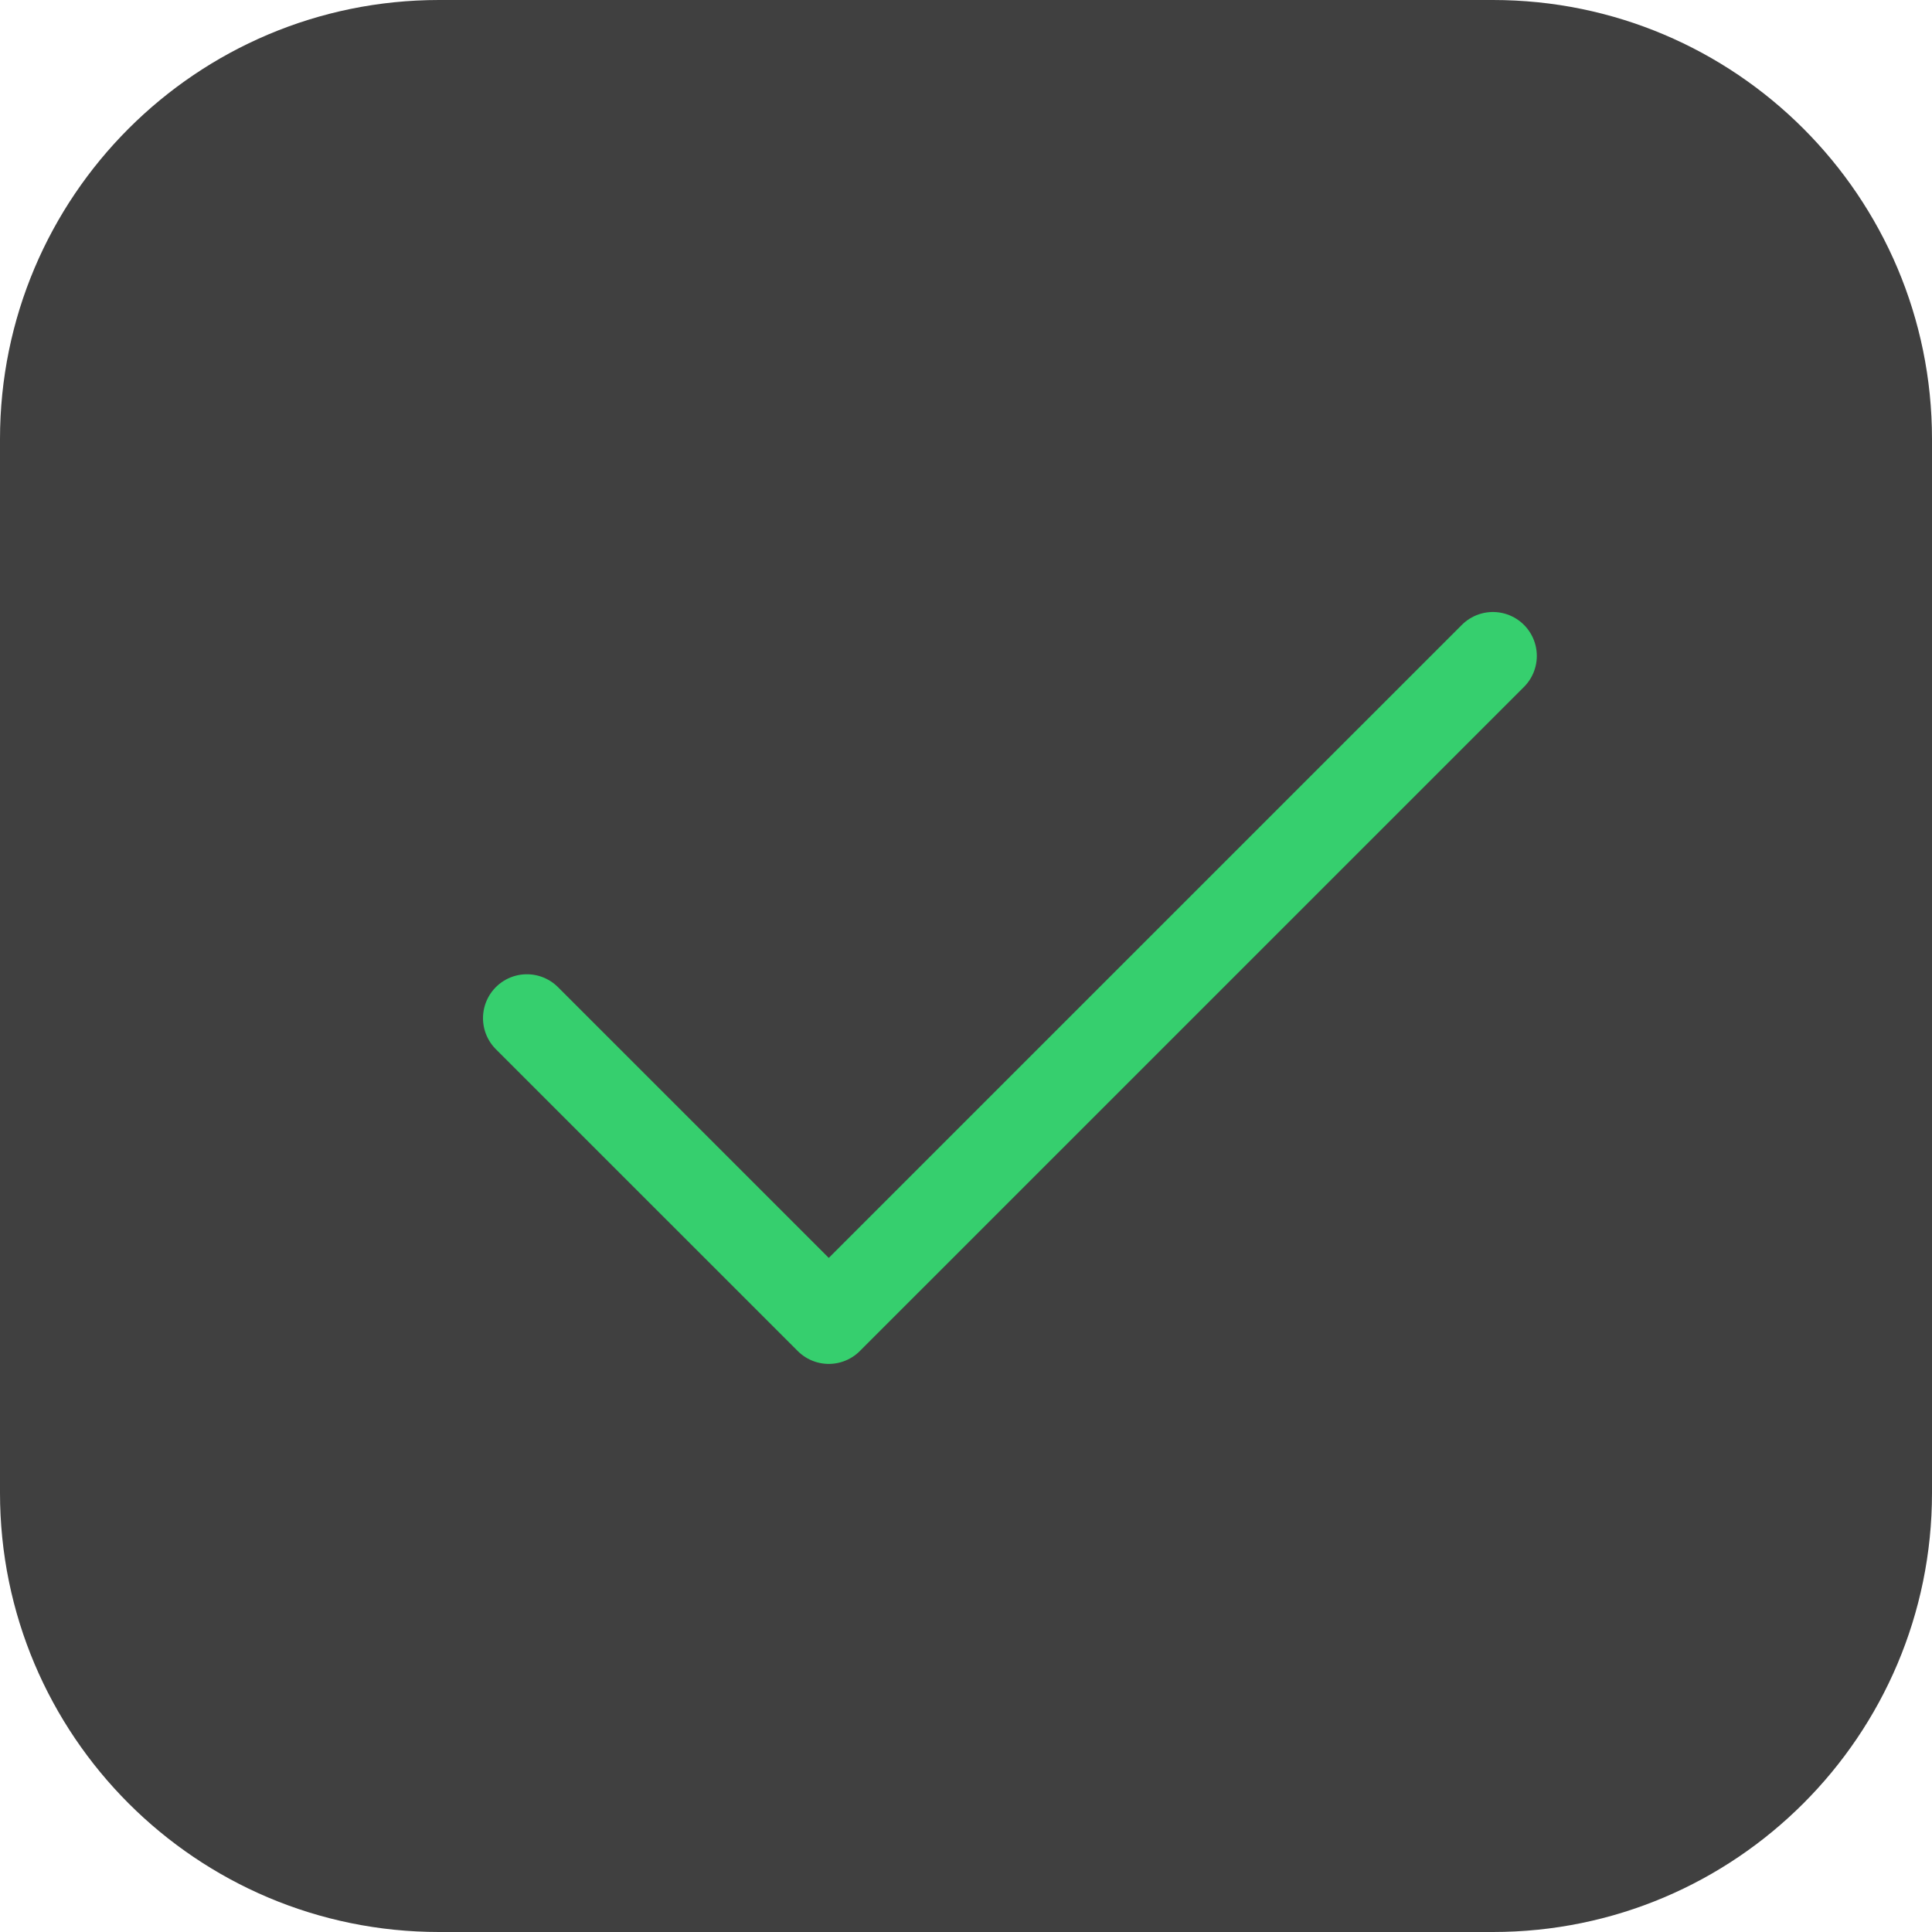
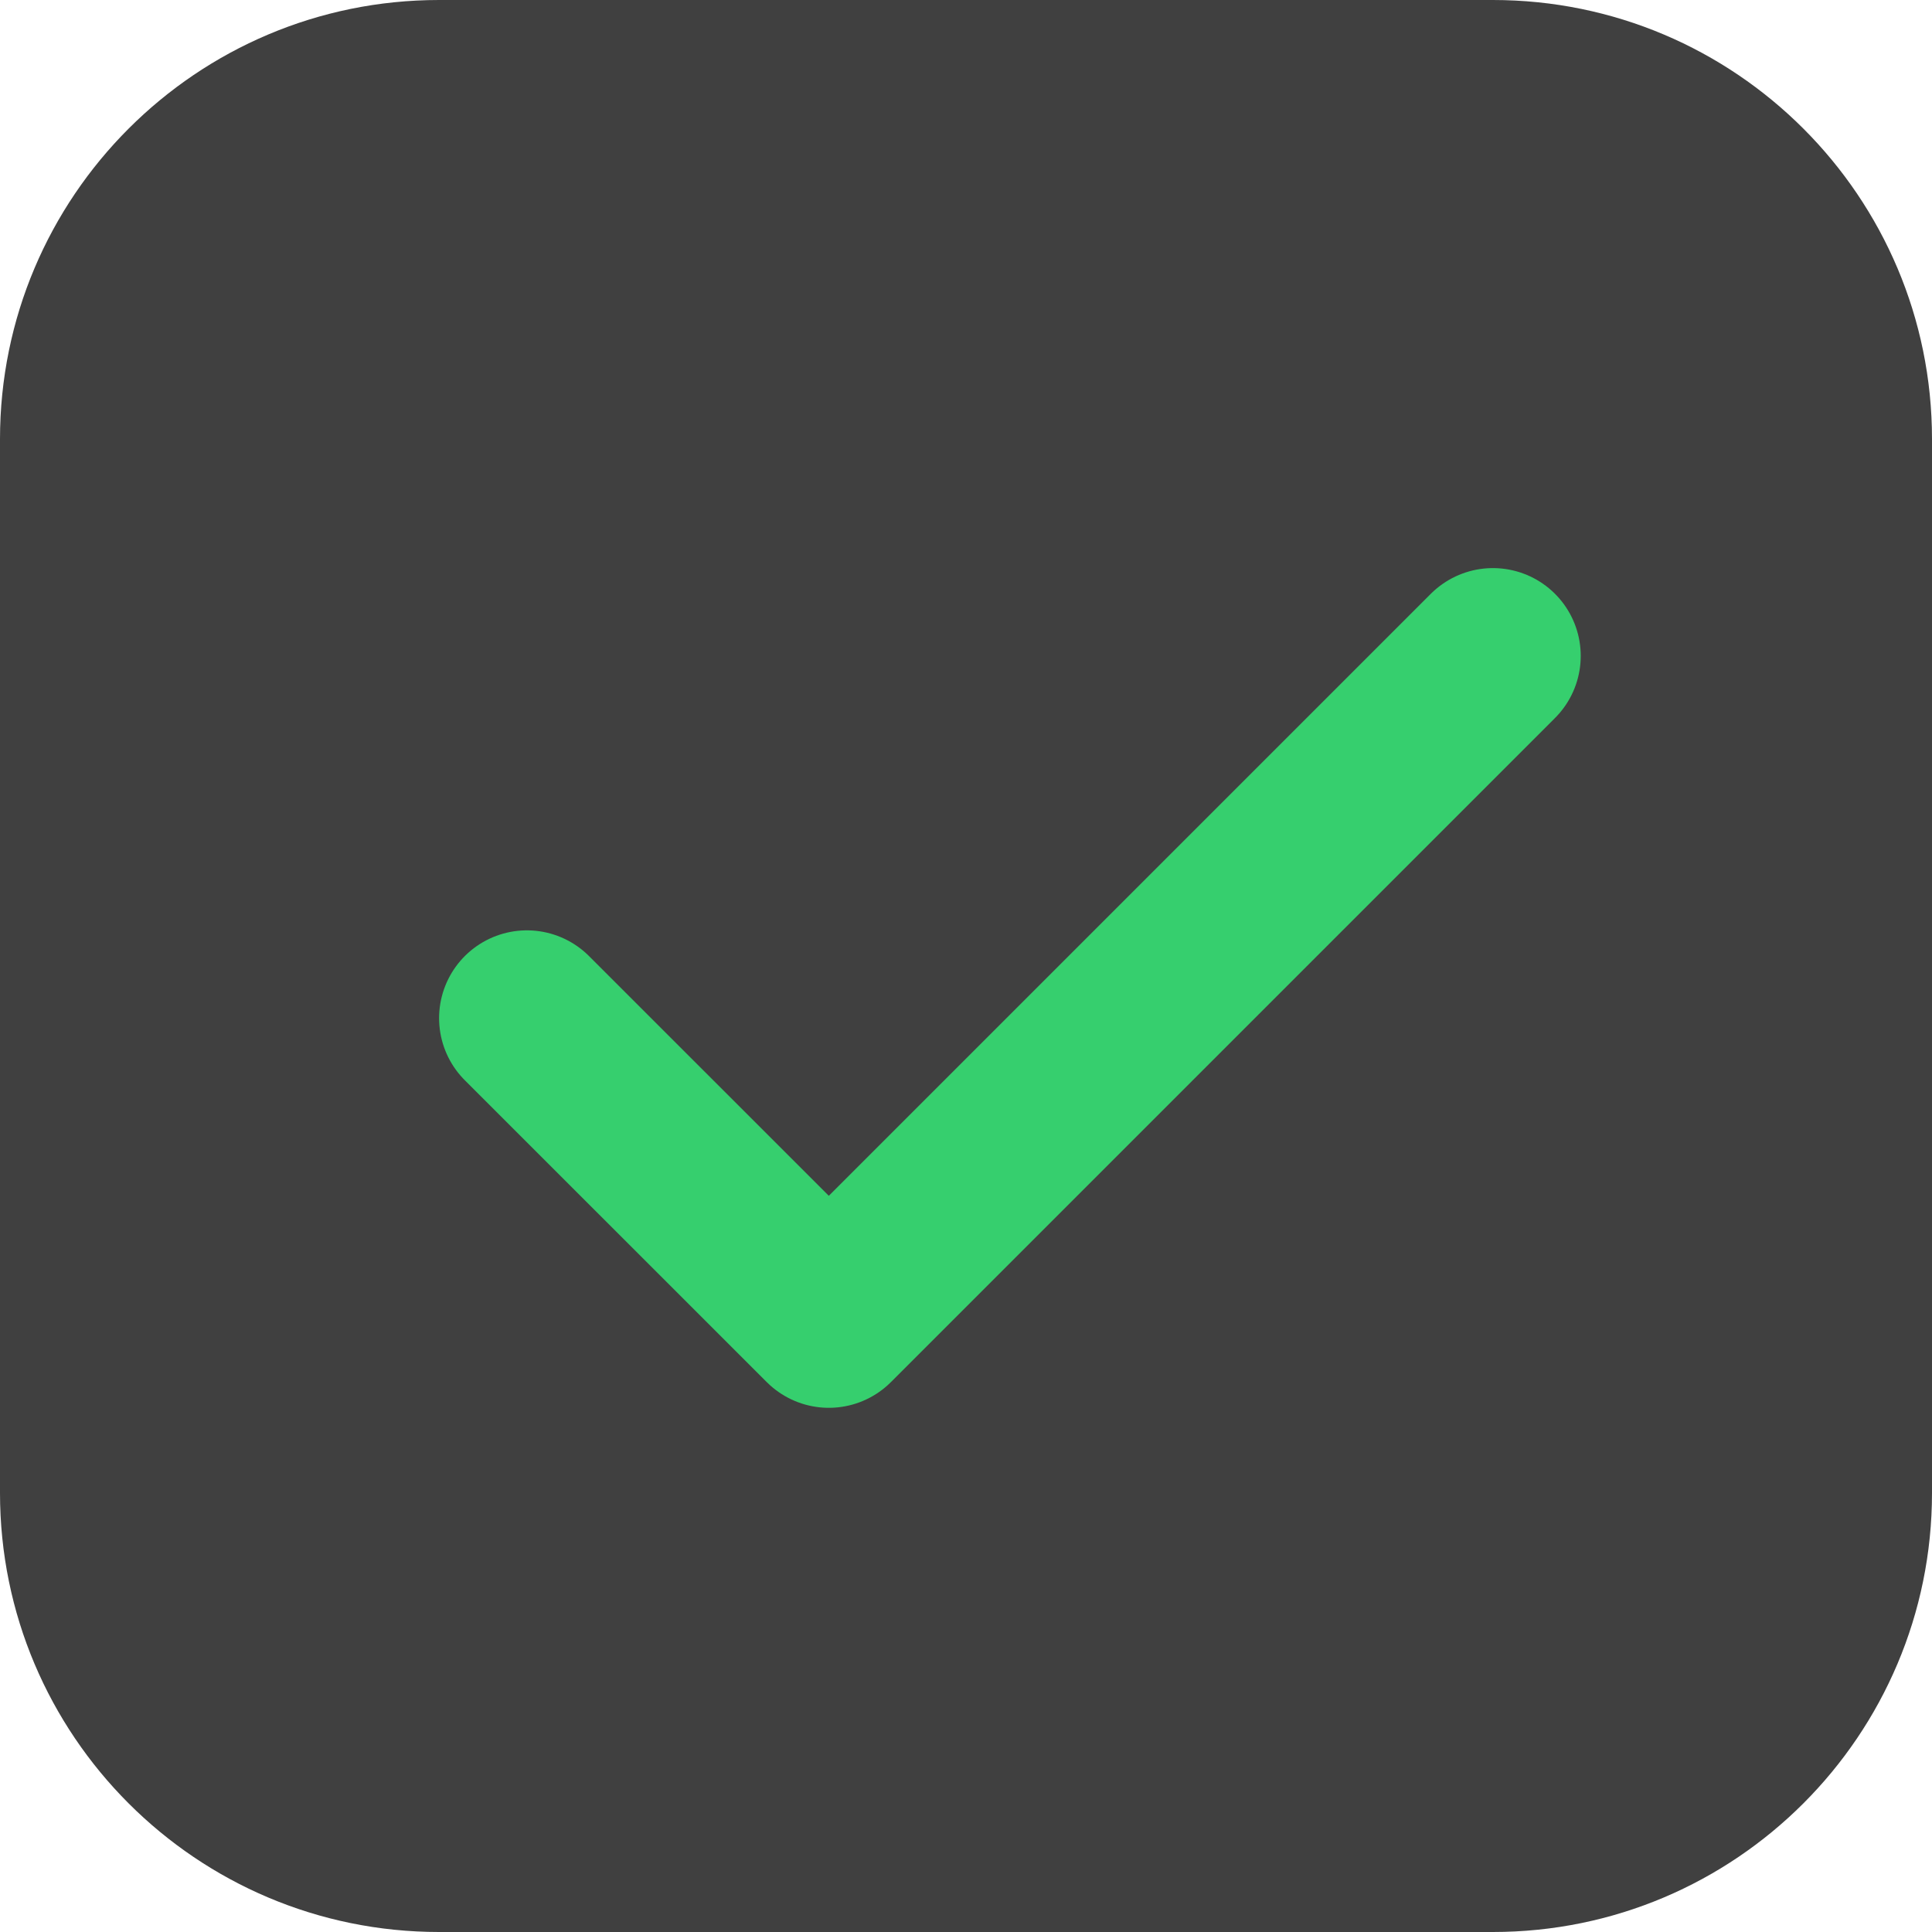
- <svg xmlns="http://www.w3.org/2000/svg" viewBox="0 0 44 44" version="1.1" id="svg1">
-   <defs id="defs1" />
-   <g id="Open-copy" style="fill:#000000;fill-opacity:0.75">
-     <path id="Rounded-Rectangle-copy" fill="#000000" fill-opacity="0.75" fill-rule="evenodd" stroke="none" d="M 0 34 C 0 39.523 4.477 44 10 44 L 34 44 C 39.523 44 44 39.523 44 34 L 44 10 C 44 4.477 39.523 0 34 0 L 10 0 C 4.477 0 0 4.477 0 10 Z" style="fill:#000000;fill-opacity:0.75" />
-     <path id="check" fill="none" stroke="#33ff7d" stroke-width="2" stroke-linecap="round" stroke-linejoin="round" d="M 34 14.938 L 18.875 30.062 L 12 23.188" style="fill:none;fill-opacity:0.75;stroke:#33ff7d;stroke-opacity:0.75" />
+ <svg xmlns="http://www.w3.org/2000/svg" width="22" height="22" viewBox="0 0 22 22" fill="none">
+   <g>
+     <g id="Open-copy">
+       <path id="Rounded-Rectangle-copy" fill-rule="evenodd" clip-rule="evenodd" d="M0 17C0 19.761 2.239 22 5 22H17C19.761 22 22 19.761 22 17V5C22 2.239 19.761 0 17 0H5C2.239 0 0 2.239 0 5V17Z" fill="#000000" fill-opacity="0.75" />
+       <path id="check" d="M17 7.469L9.438 15.031L6 11.594" stroke="#33FF7D" stroke-opacity="0.75" stroke-width="2" stroke-linecap="round" stroke-linejoin="round" />
+     </g>
  </g>
</svg>
